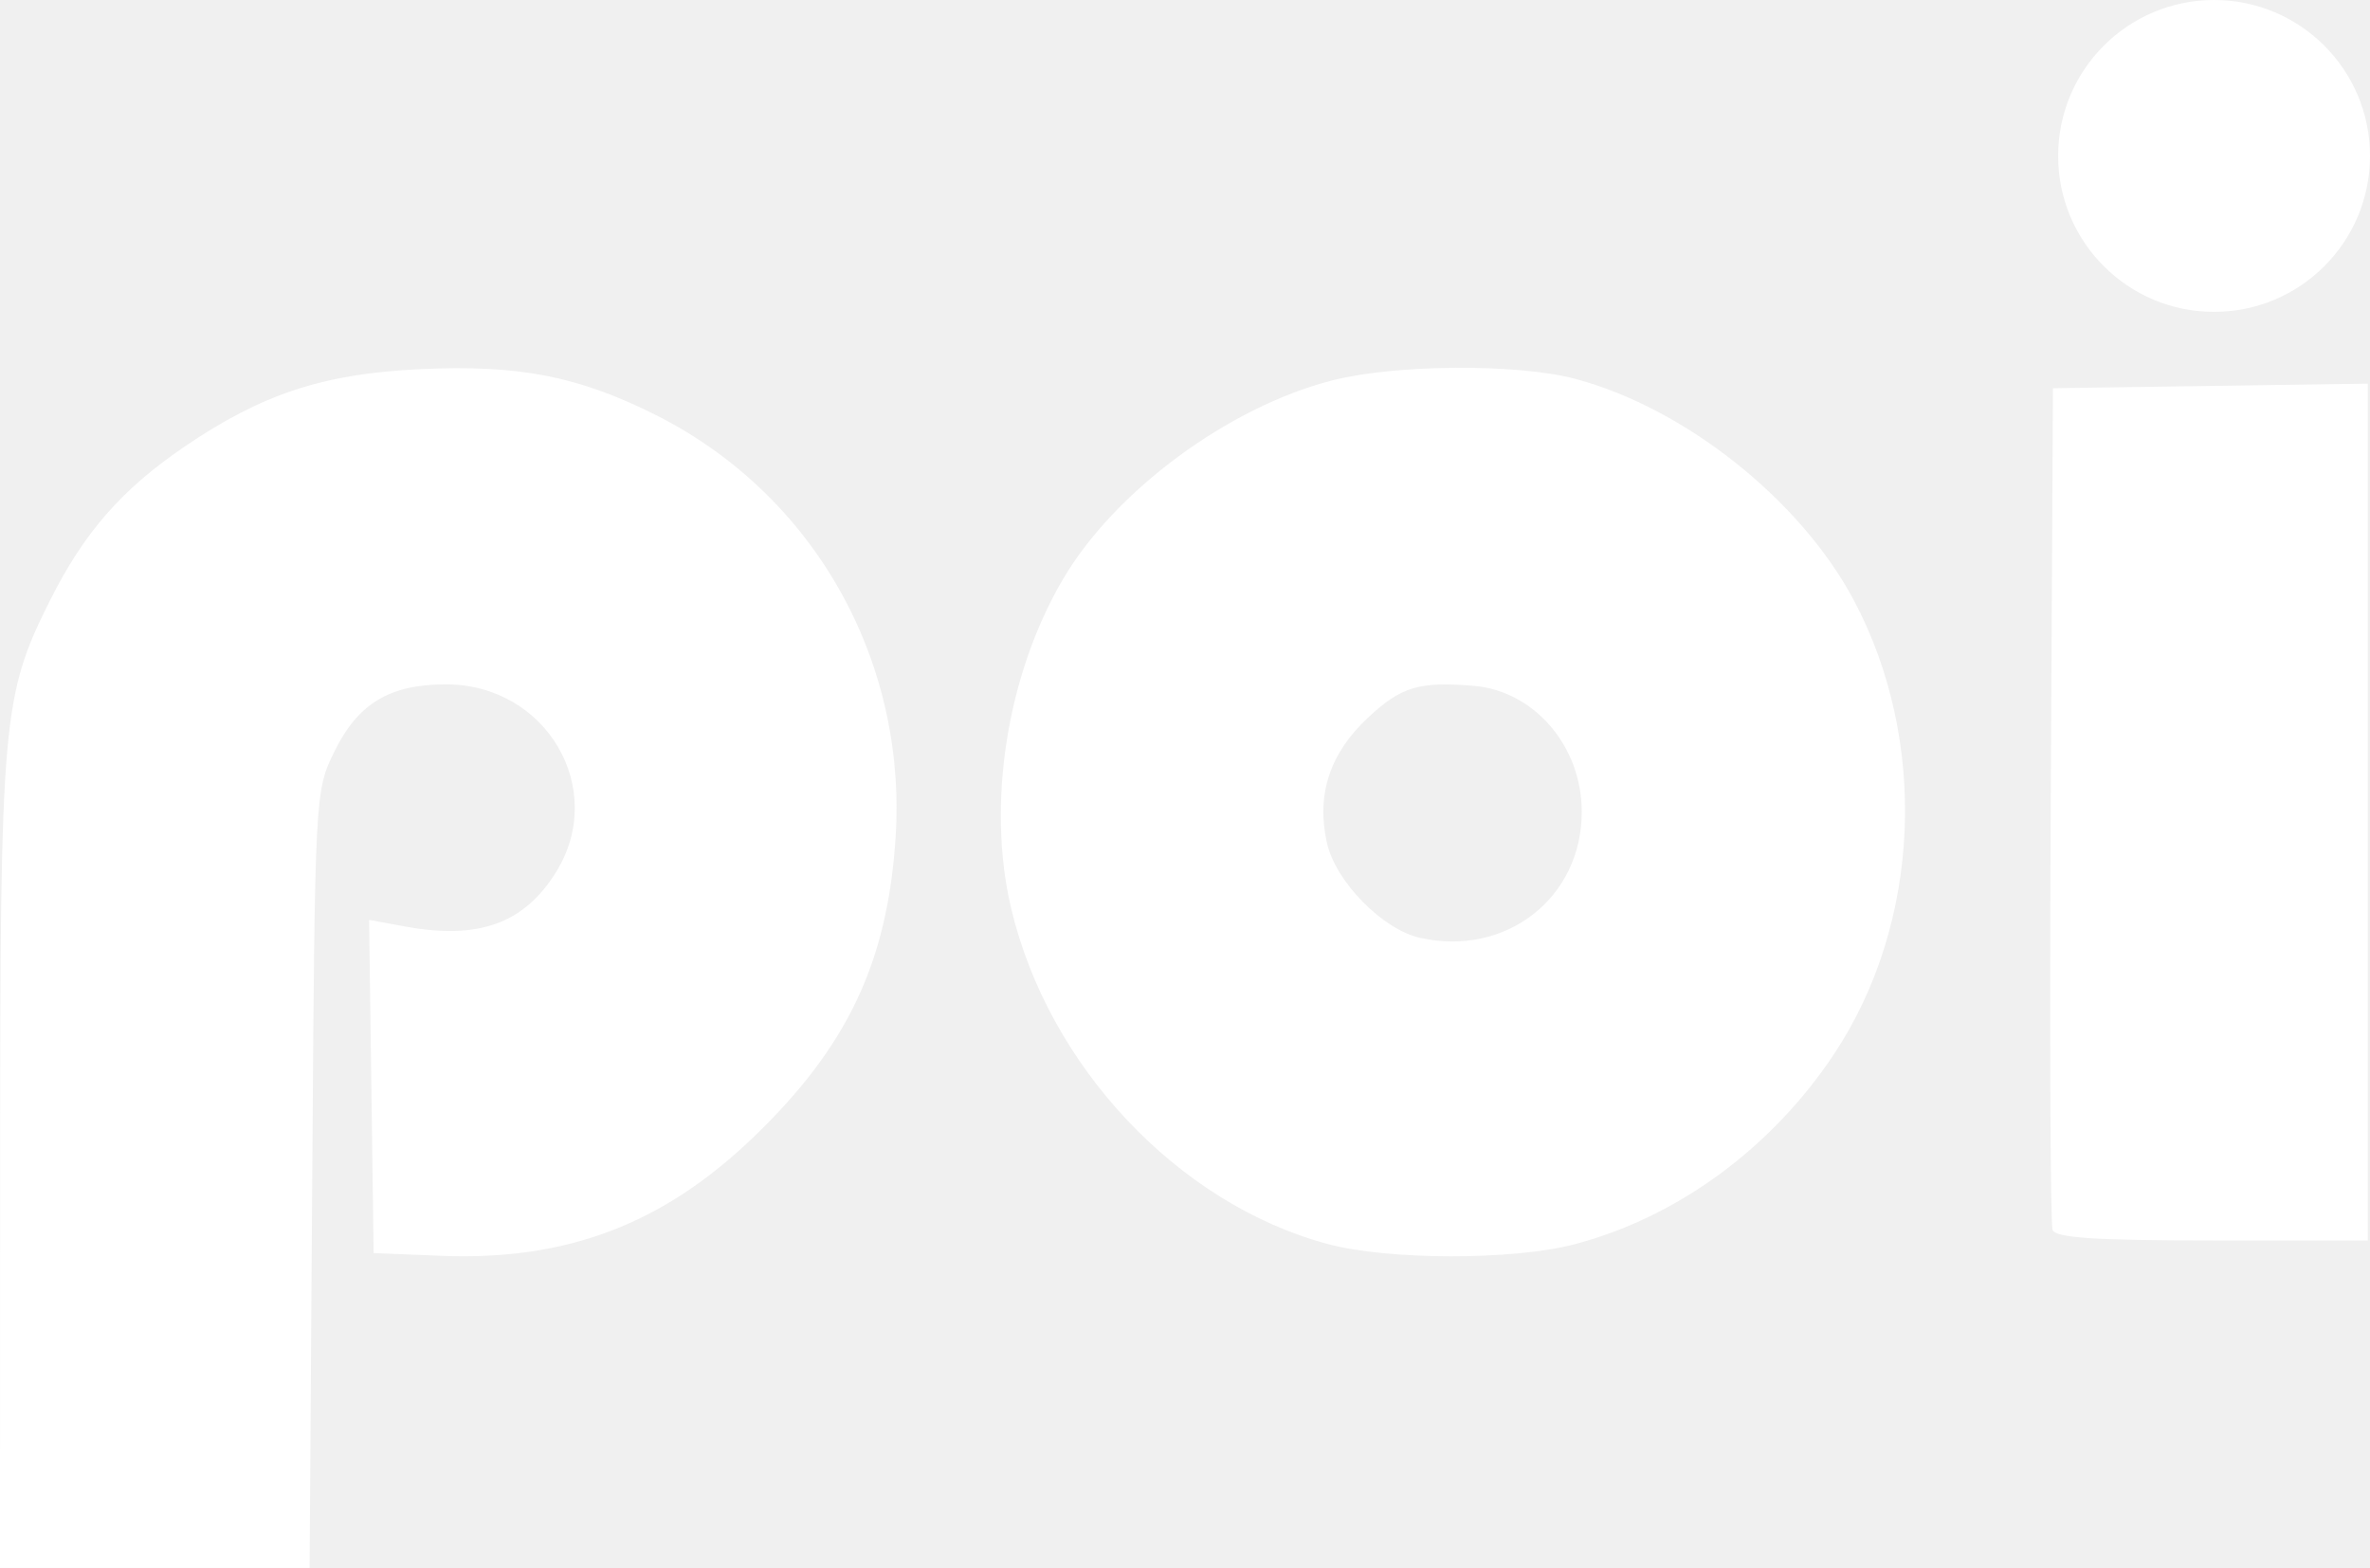
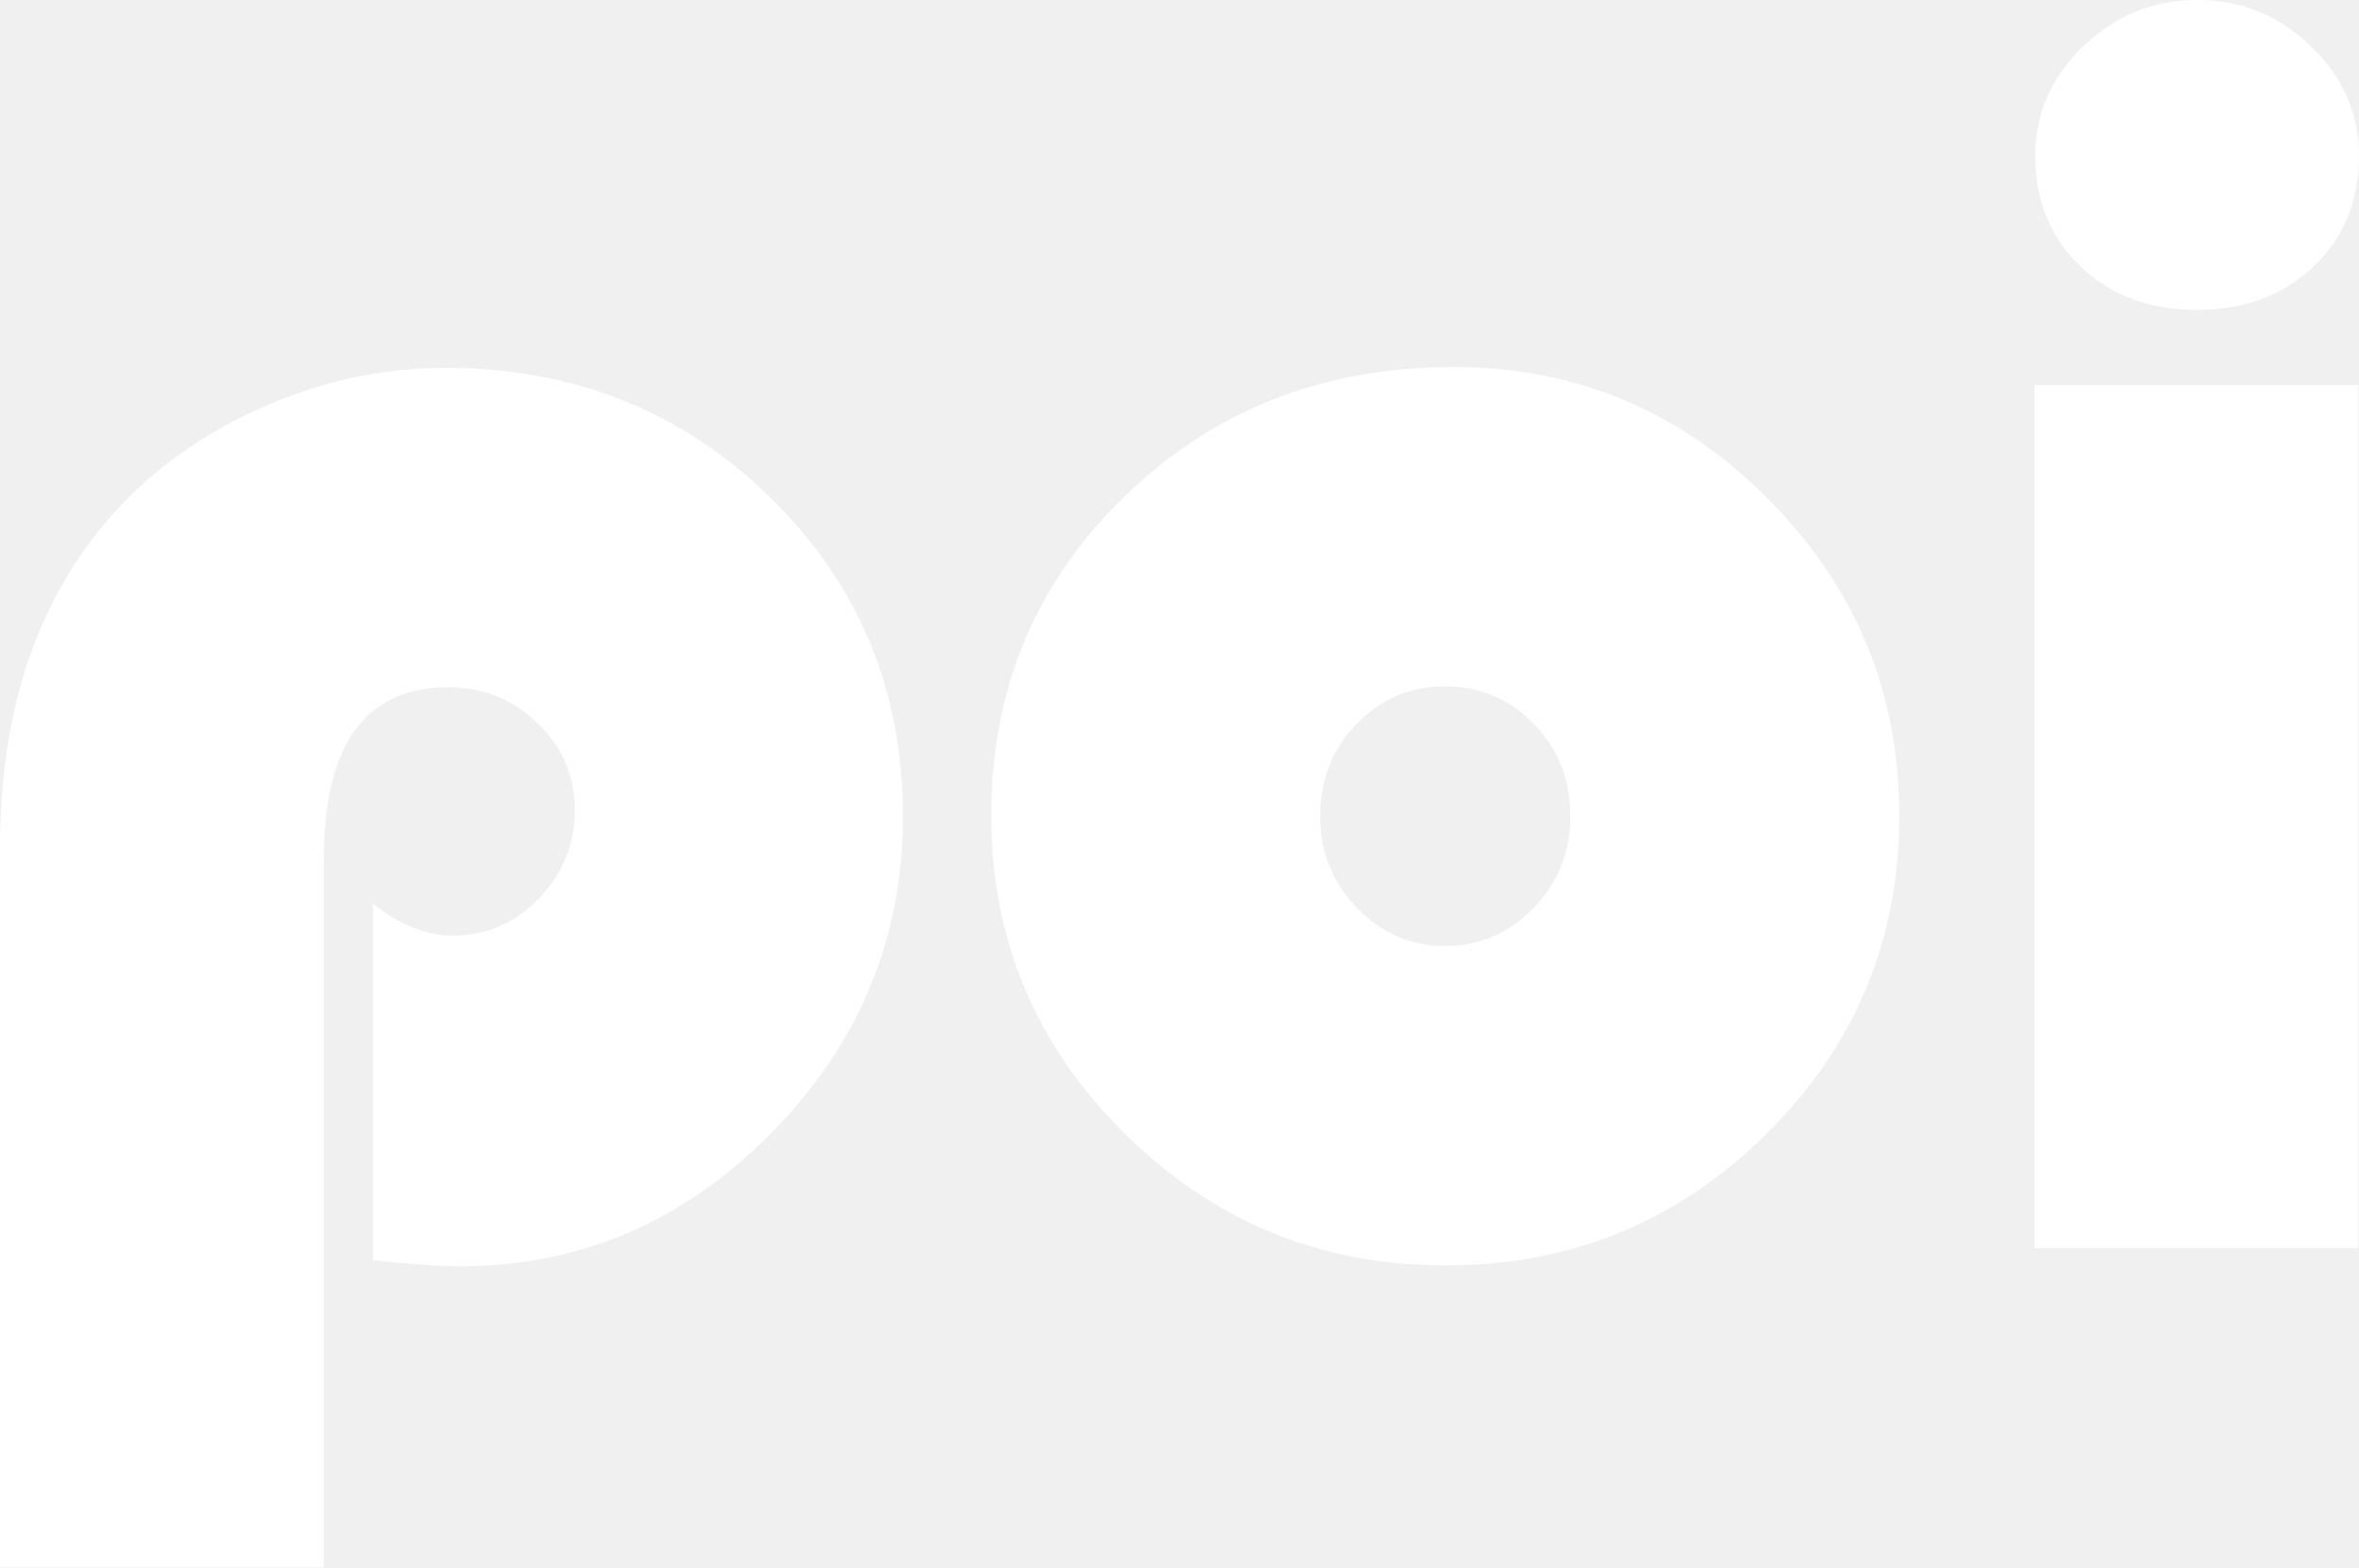
- <svg xmlns="http://www.w3.org/2000/svg" width="282.261" height="186.735" id="svg3067" version="1.1">
-   <defs id="defs3069" />
-   <g id="layer1" transform="translate(516.6904,-40.45438)">
-     <g id="g3160" transform="translate(14.14214,-307.0864)" style="fill:#ffffff;">
-       <path style="fill:#ffffff;fill-opacity:1" d="m -493.646,488.026 c 0.313,-46.238 0.314,-46.251 2.665,-51.027 2.804,-5.694 6.573,-7.953 13.266,-7.953 11.955,0 19.254,12.432 13.117,22.343 -3.805,6.146 -9.235,8.103 -18.007,6.49 l -4.271,-0.785 0.271,19.842 0.271,19.842 8,0.324 c 14.957,0.606 26.416,-3.736 37.208,-14.099 11.205,-10.76 15.997,-20.857 16.957,-35.725 1.371,-21.246 -9.835,-40.944 -28.645,-50.354 -9.185,-4.595 -16.243,-5.963 -27.952,-5.419 -11.544,0.536 -18.881,2.951 -28.135,9.26 -7.47,5.093 -11.951,10.232 -16.019,18.371 -5.626,11.259 -5.882,14.16 -5.898,66.892 l -0.015,48.25 18.437,0 18.437,0 0.313,-46.25 z m 150.271,7.719 c 12.245,-3.189 23.518,-11.44 30.975,-22.67 10.348,-15.585 11.28,-37.301 2.322,-54.108 -6.347,-11.908 -20.109,-22.836 -33.123,-26.301 -6.91,-1.84 -21.449,-1.747 -28.987,0.185 -12.351,3.166 -25.902,13.183 -32.069,23.706 -6.653,11.352 -9.079,26.742 -6.164,39.106 4.443,18.849 19.877,35.24 37.693,40.031 7.195,1.935 22.023,1.961 29.354,0.051 z m -18.343,-36.512 c -4.458,-1 -10.04,-6.689 -11.078,-11.292 -1.29,-5.721 0.326,-10.668 4.872,-14.915 3.965,-3.704 6.067,-4.34 12.591,-3.806 7.216,0.591 12.885,7.192 12.885,15.005 0,10.265 -9.037,17.303 -19.269,15.007 z m 112.885,-14.979 0,-51.022 -18.75,0.272 -18.75,0.272 -0.26,49.5 c -0.143,27.225 -0.045,50.062 0.219,50.75 0.359,0.938 5.107,1.25 19.01,1.25 l 18.531,0 z" id="path3153" />
-       <path transform="matrix(0.9904762,0,0,0.9904762,-67.10204,14.62964)" d="m -183.214,354.862 c 0,10.355 -8.395,18.75 -18.75,18.75 -10.355,0 -18.75,-8.395 -18.75,-18.75 0,-10.355 8.395,-18.75 18.75,-18.75 10.355,0 18.75,8.395 18.75,18.75 z" id="path3158" style="fill:#ffffff;" />
+ <svg xmlns="http://www.w3.org/2000/svg" width="191.602" height="127.336" id="svg2" version="1.1">
+   <defs id="defs4" />
+   <g id="layer1" transform="translate(-262.6959,-90.32158)">
+     <g style="fill:#ffffff;" id="text2985">
+       <path d="m 288.993,217.658 -26.297,0 0,-58.5 c 0,-10.734 2.812,-19.477 8.438,-26.227 3.234,-3.891 7.348,-6.984 12.34,-9.281 4.992,-2.297 10.113,-3.445 15.363,-3.445 10.453,7e-5 19.266,3.516 26.438,10.547 7.172,7.031 10.758,15.656 10.758,25.875 -8e-5,9.938 -3.563,18.516 -10.688,25.734 -7.125,7.219 -15.563,10.828 -25.312,10.828 -1.594,0 -3.938,-0.164 -7.031,-0.492 l 0,-28.969 c 2.156,1.734 4.312,2.602 6.469,2.602 2.719,3e-5 5.051,-1.008 6.996,-3.023 1.945,-2.016 2.918,-4.406 2.918,-7.172 -5e-5,-2.766 -1.008,-5.121 -3.023,-7.066 -2.016,-1.945 -4.43,-2.918 -7.242,-2.918 -6.75,5e-5 -10.125,4.664 -10.125,13.992 z" style="fill:#ffffff;" id="path2992" />
+       <path d="m 380.751,120.134 c 9.937,7e-5 18.457,3.574 25.559,10.723 7.101,7.148 10.652,15.715 10.652,25.699 -8e-5,10.125 -3.598,18.75 -10.793,25.875 -7.195,7.125 -15.879,10.688 -26.051,10.688 -10.172,0 -18.867,-3.574 -26.086,-10.723 -7.219,-7.148 -10.828,-15.762 -10.828,-25.84 -10e-6,-10.266 3.609,-18.902 10.828,-25.91 7.219,-7.008 16.125,-10.512 26.719,-10.512 z m -0.703,25.945 c -2.813,5e-5 -5.203,1.02 -7.172,3.059 -1.969,2.039 -2.953,4.535 -2.953,7.488 -3e-5,2.906 0.996,5.391 2.988,7.453 1.992,2.063 4.371,3.094 7.137,3.094 2.812,3e-5 5.215,-1.031 7.207,-3.094 1.992,-2.062 2.988,-4.547 2.988,-7.453 -5e-5,-2.953 -0.984,-5.449 -2.953,-7.488 -1.969,-2.039 -4.383,-3.059 -7.242,-3.059 z" style="fill:#ffffff;" id="path2994" />
+       <path d="m 454.227,121.611 0,70.102 -26.297,0 0,-70.102 z M 441.149,90.322 c 3.562,1.01e-4 6.644,1.254 9.246,3.762 2.602,2.508 3.902,5.473 3.902,8.895 -4e-5,3.656 -1.231,6.656 -3.691,9 -2.461,2.344 -5.613,3.516 -9.457,3.516 -3.844,8e-5 -6.996,-1.172 -9.457,-3.516 -2.461,-2.344 -3.691,-5.344 -3.691,-9 -10e-6,-3.422 1.301,-6.387 3.902,-8.895 2.602,-2.508 5.684,-3.762 9.246,-3.762 z" style="fill:#ffffff;" id="path2996" />
    </g>
  </g>
</svg>
